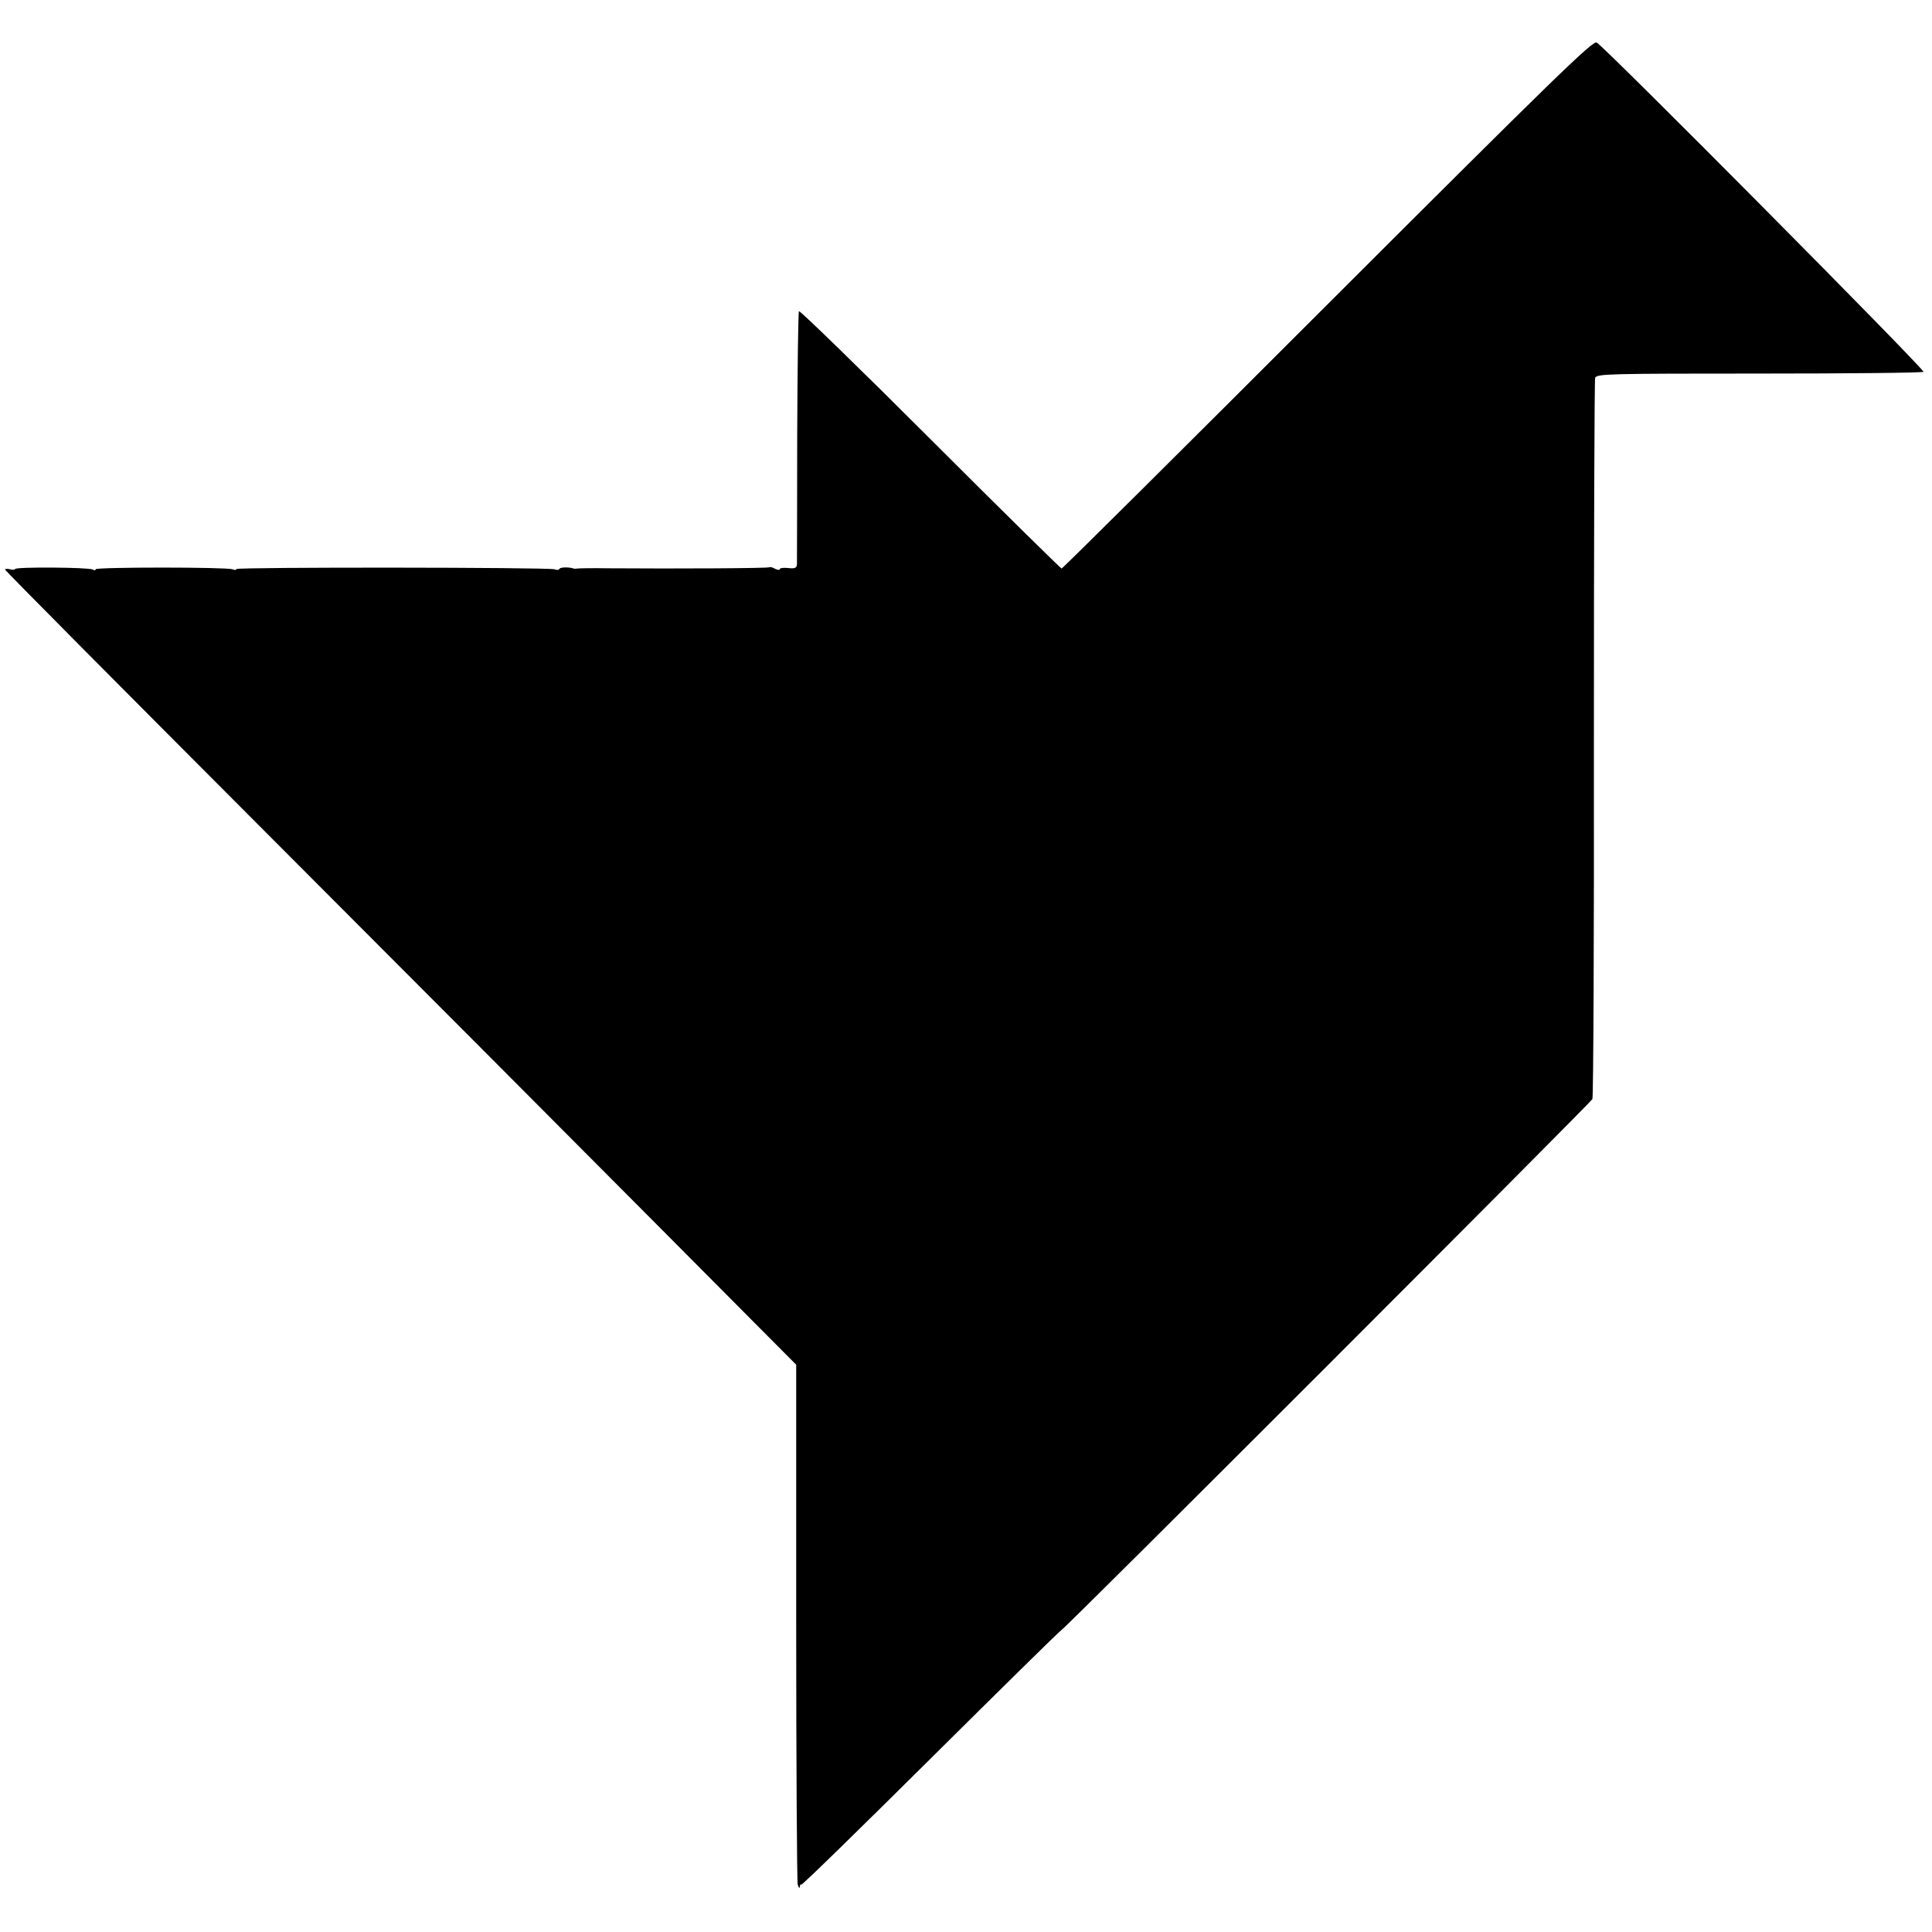
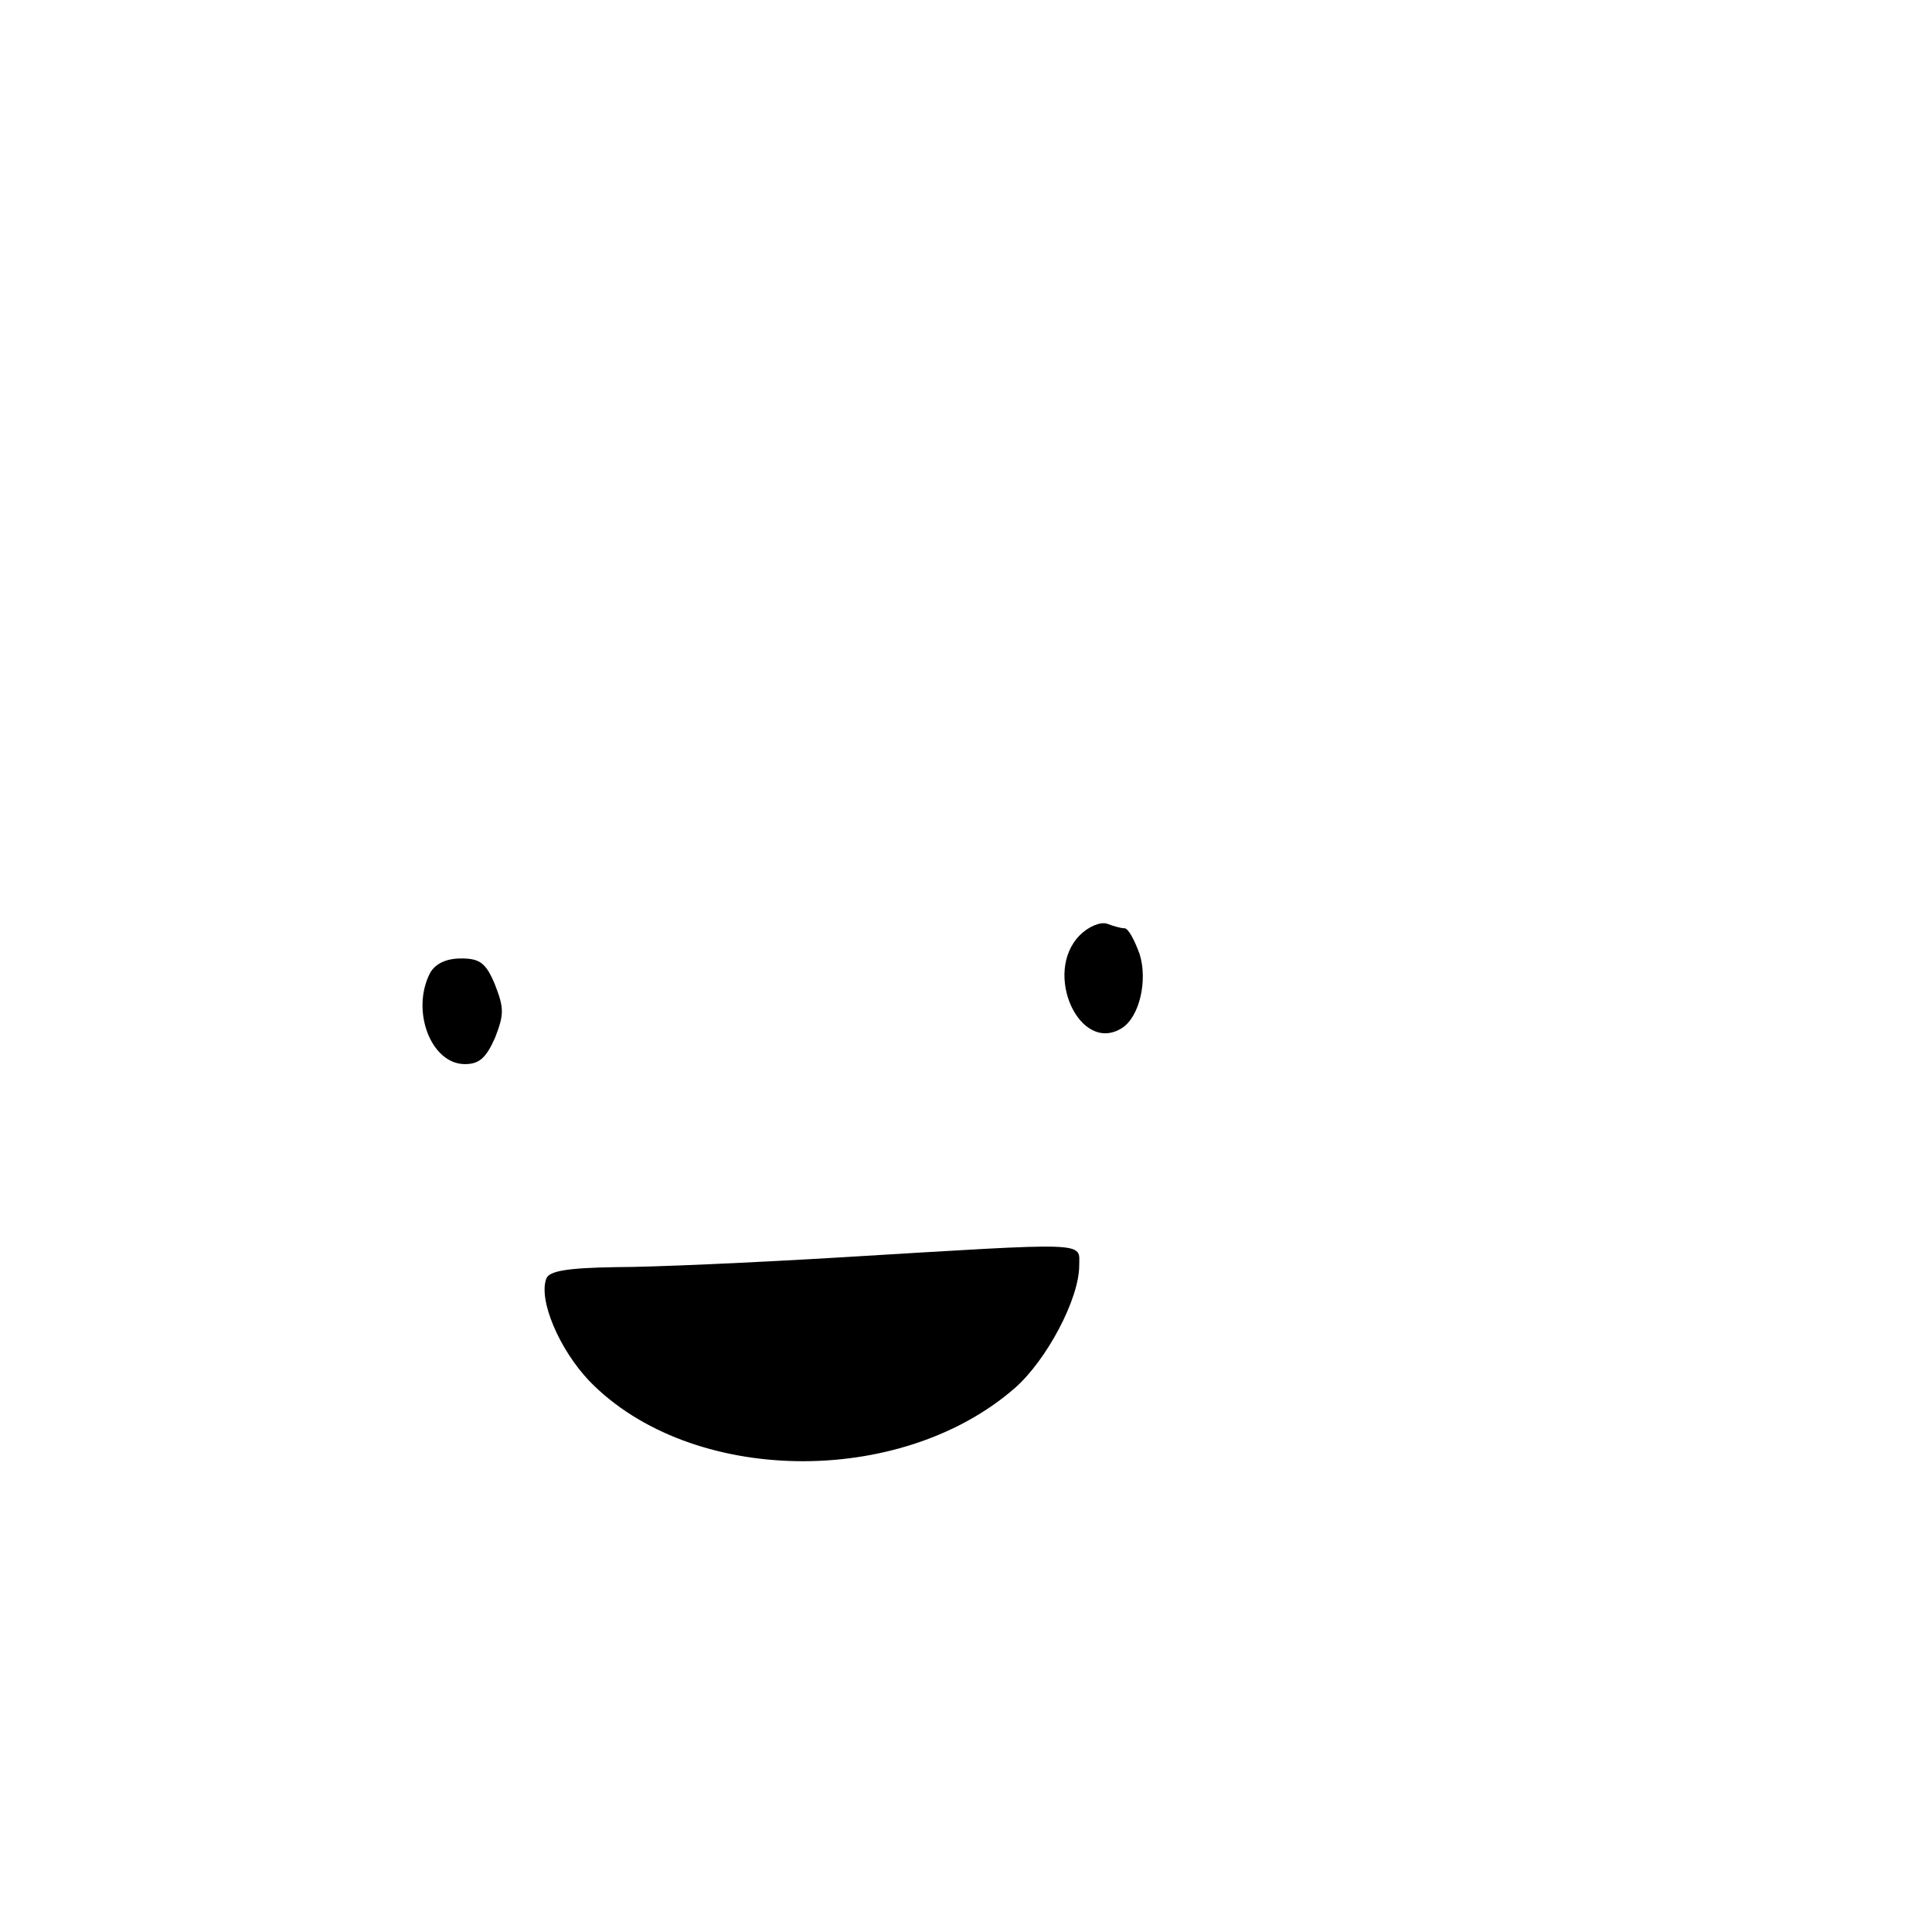
- <svg xmlns="http://www.w3.org/2000/svg" version="1.0" width="768pt" height="768pt" viewBox="0 0 768 768" preserveAspectRatio="xMidYMid meet">
-   <g transform="translate(0,768) scale(0.1,-0.1)" fill="#000000" stroke="none">
-     <path d="M5278 6471 c-578 -578 -1054 -1051 -1058 -1051 -3 0 -239 232 -522 515 -283 283 -518 511 -522 508 -3 -3 -6 -227 -7 -497 0 -270 -1 -499 -1 -509 -1 -15 -8 -18 -35 -15 -18 2 -33 0 -33 -4 0 -5 -8 -4 -19 1 -10 6 -20 8 -23 6 -4 -4 -362 -6 -643 -4 -60 1 -114 0 -120 -1 -5 -1 -12 -1 -15 0 -16 6 -52 6 -56 -1 -2 -5 -11 -6 -20 -2 -22 8 -1264 9 -1264 1 0 -4 -7 -5 -16 -1 -24 9 -544 9 -544 0 0 -5 -5 -5 -11 -1 -15 9 -309 11 -309 2 0 -3 -9 -4 -20 -1 -11 3 -20 2 -20 -1 0 -4 467 -474 1038 -1046 570 -571 1278 -1281 1572 -1577 l535 -538 0 -1021 c0 -562 3 -1032 6 -1045 4 -13 7 -18 8 -10 1 8 3 12 6 9 3 -3 235 224 517 504 281 279 514 508 517 508 9 0 2102 2094 2111 2111 4 8 7 652 6 1432 0 780 2 1425 5 1435 6 16 52 17 652 17 355 0 649 3 653 7 7 8 -1266 1291 -1299 1309 -15 9 -171 -143 -1069 -1040z" />
+ <svg xmlns="http://www.w3.org/2000/svg" version="1.0" width="256pt" height="256pt" viewBox="0 0 256 256" preserveAspectRatio="xMidYMid meet">
+   <g transform="translate(0,256) scale(0.1,-0.1)" fill="#000000" stroke="none">
+     <path d="M1431 1321 c-50 -50 0 -159 56 -123 23 15 34 63 23 98 -7 19 -15 34 -20 34 -5 0 -15 3 -23 6 -9 3 -25 -4 -36 -15z" />
+     <path d="M570 1271 c-26 -50 1 -121 46 -121 19 0 28 8 40 35 12 31 12 39 0 70 -12 29 -20 35 -45 35 -20 0 -34 -7 -41 -19z" />
+     <path d="M1115 894 c-116 -7 -250 -13 -298 -13 -65 -1 -89 -5 -93 -15 -11 -28 17 -94 57 -136 134 -138 412 -142 564 -9 42 37 85 118 85 162 0 32 18 31 -315 11z" />
  </g>
</svg>
